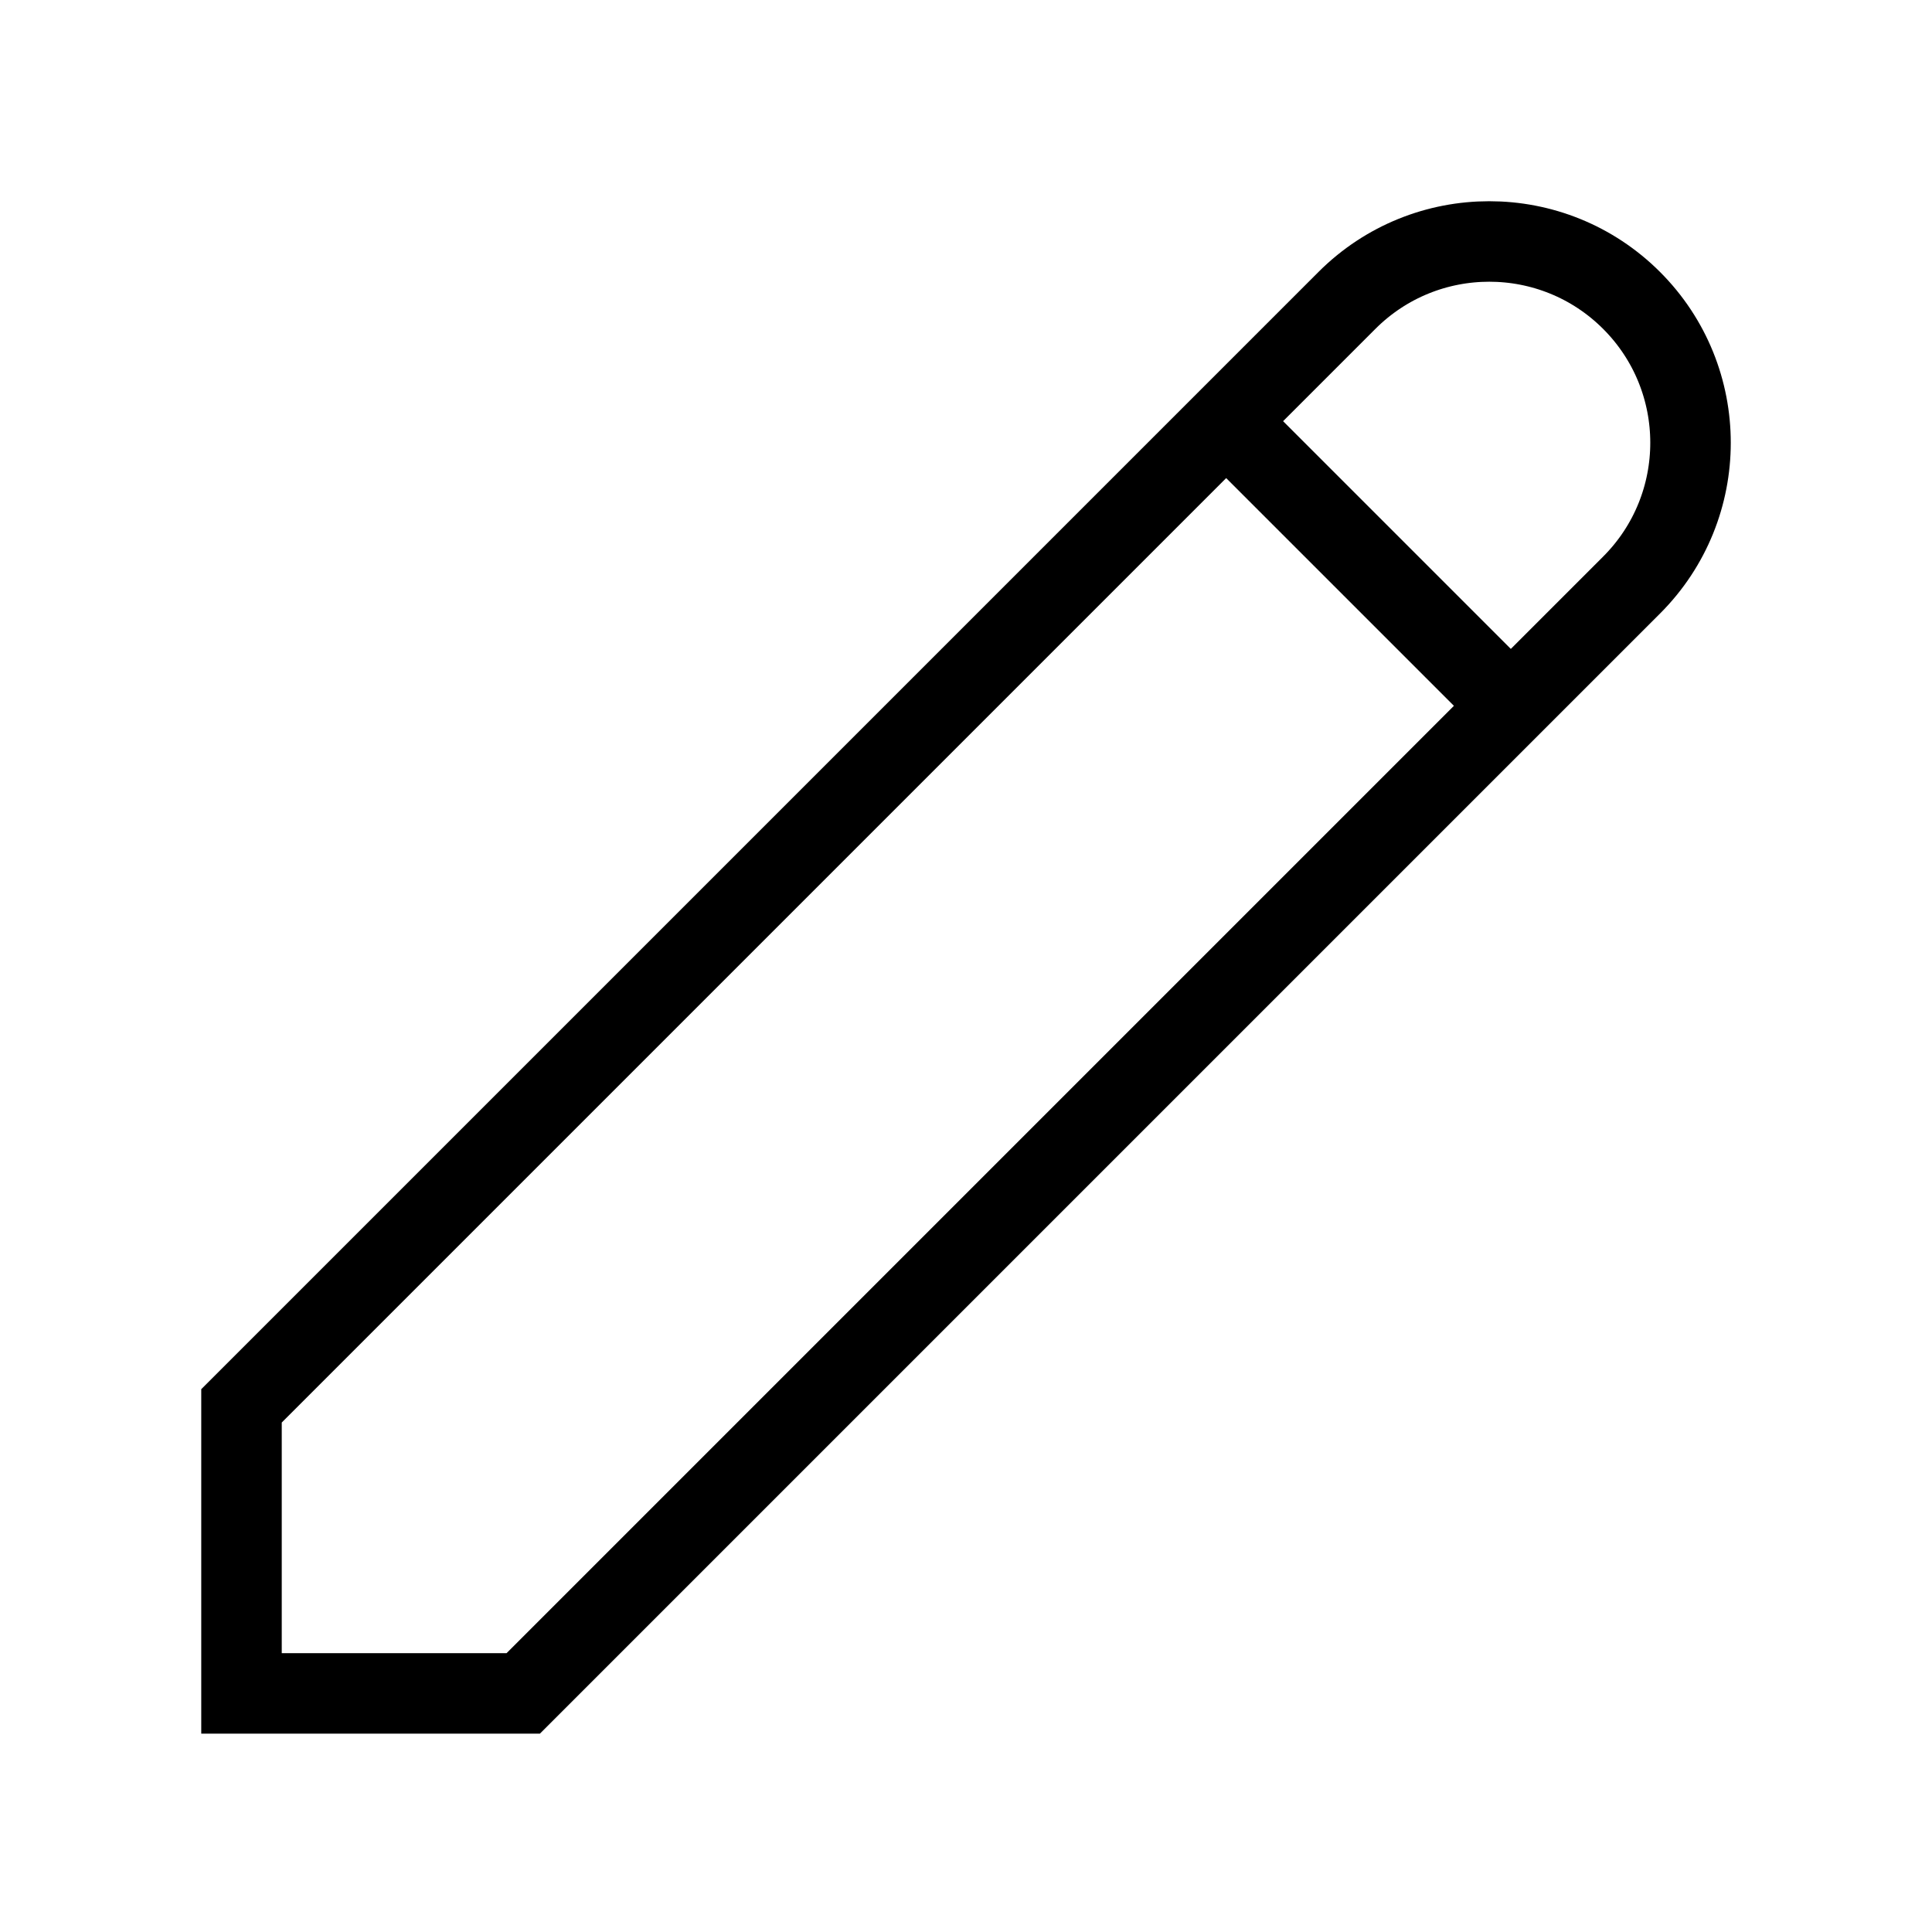
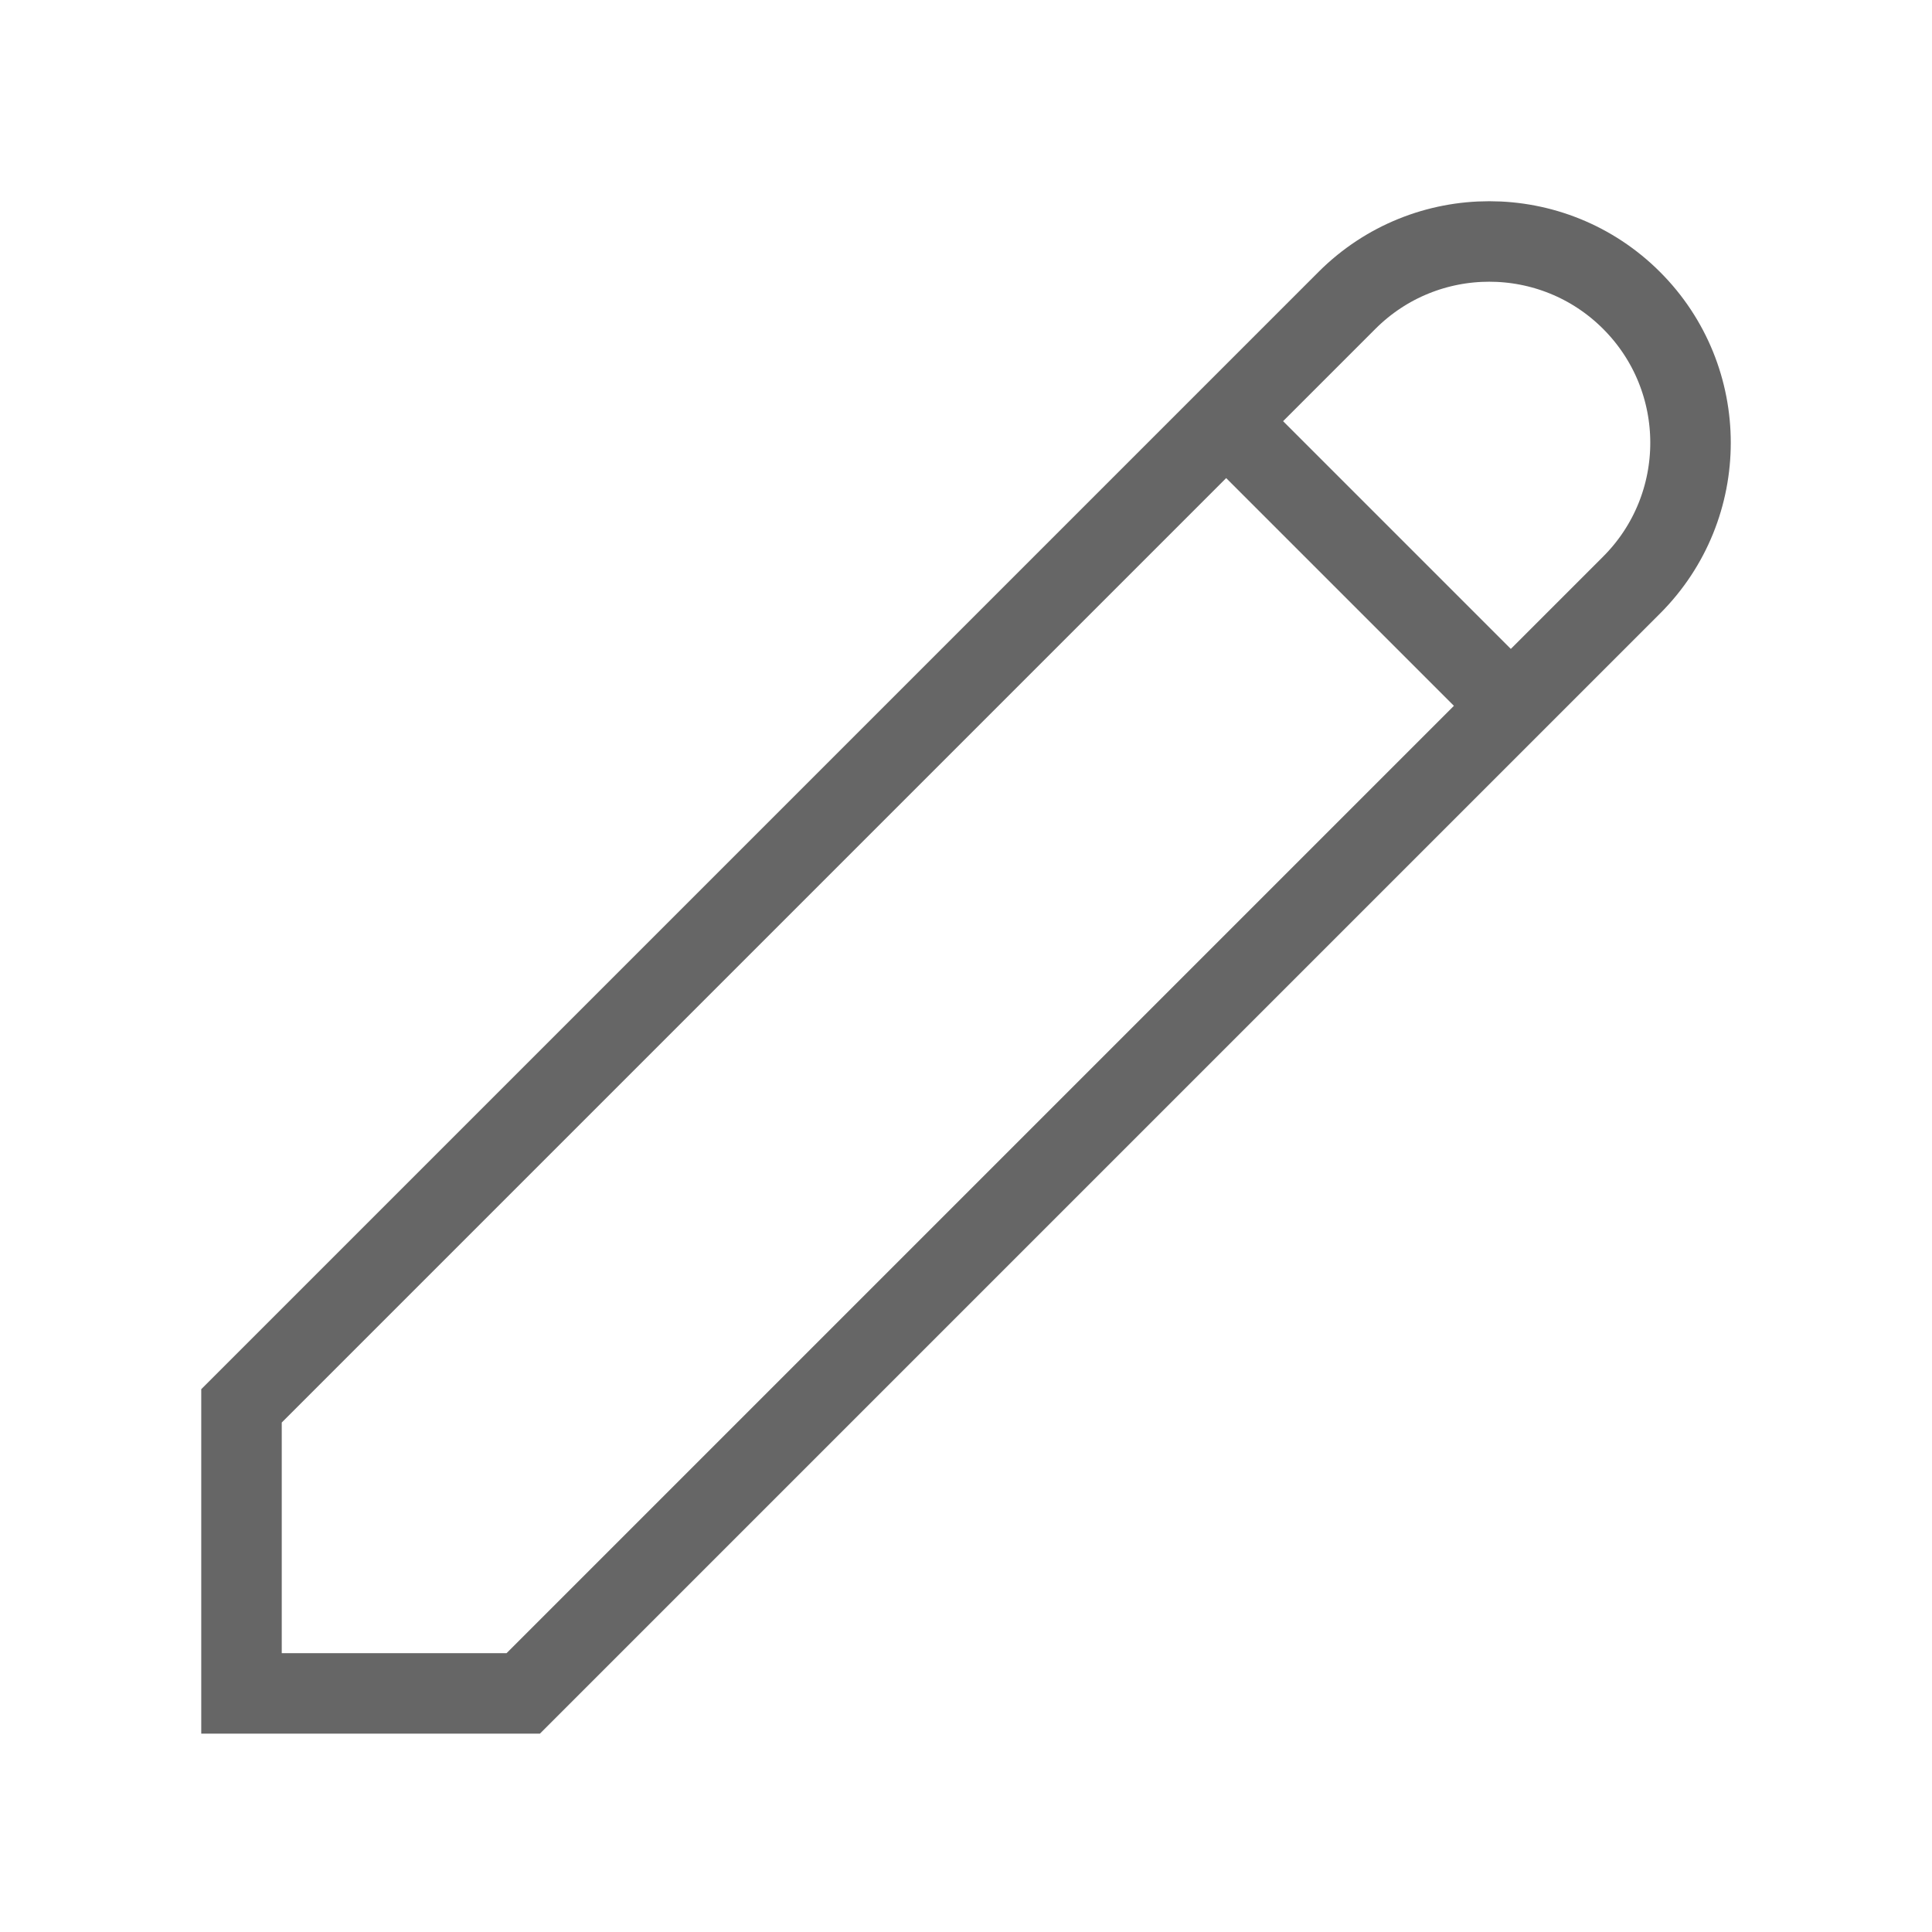
- <svg xmlns="http://www.w3.org/2000/svg" fill="none" viewBox="0 0 24 24" stroke="currentColor">
+ <svg xmlns="http://www.w3.org/2000/svg" fill="none" viewBox="0 0 24 24" stroke="#666">
  <path strokeLinecap="round" strokeLinejoin="round" strokeWidth="2" d="M15.232 5.232l3.536 3.536m-2.036-5.036a2.5 2.5 0 113.536 3.536L6.5 21.036H3v-3.572L16.732 3.732z" />
</svg>
